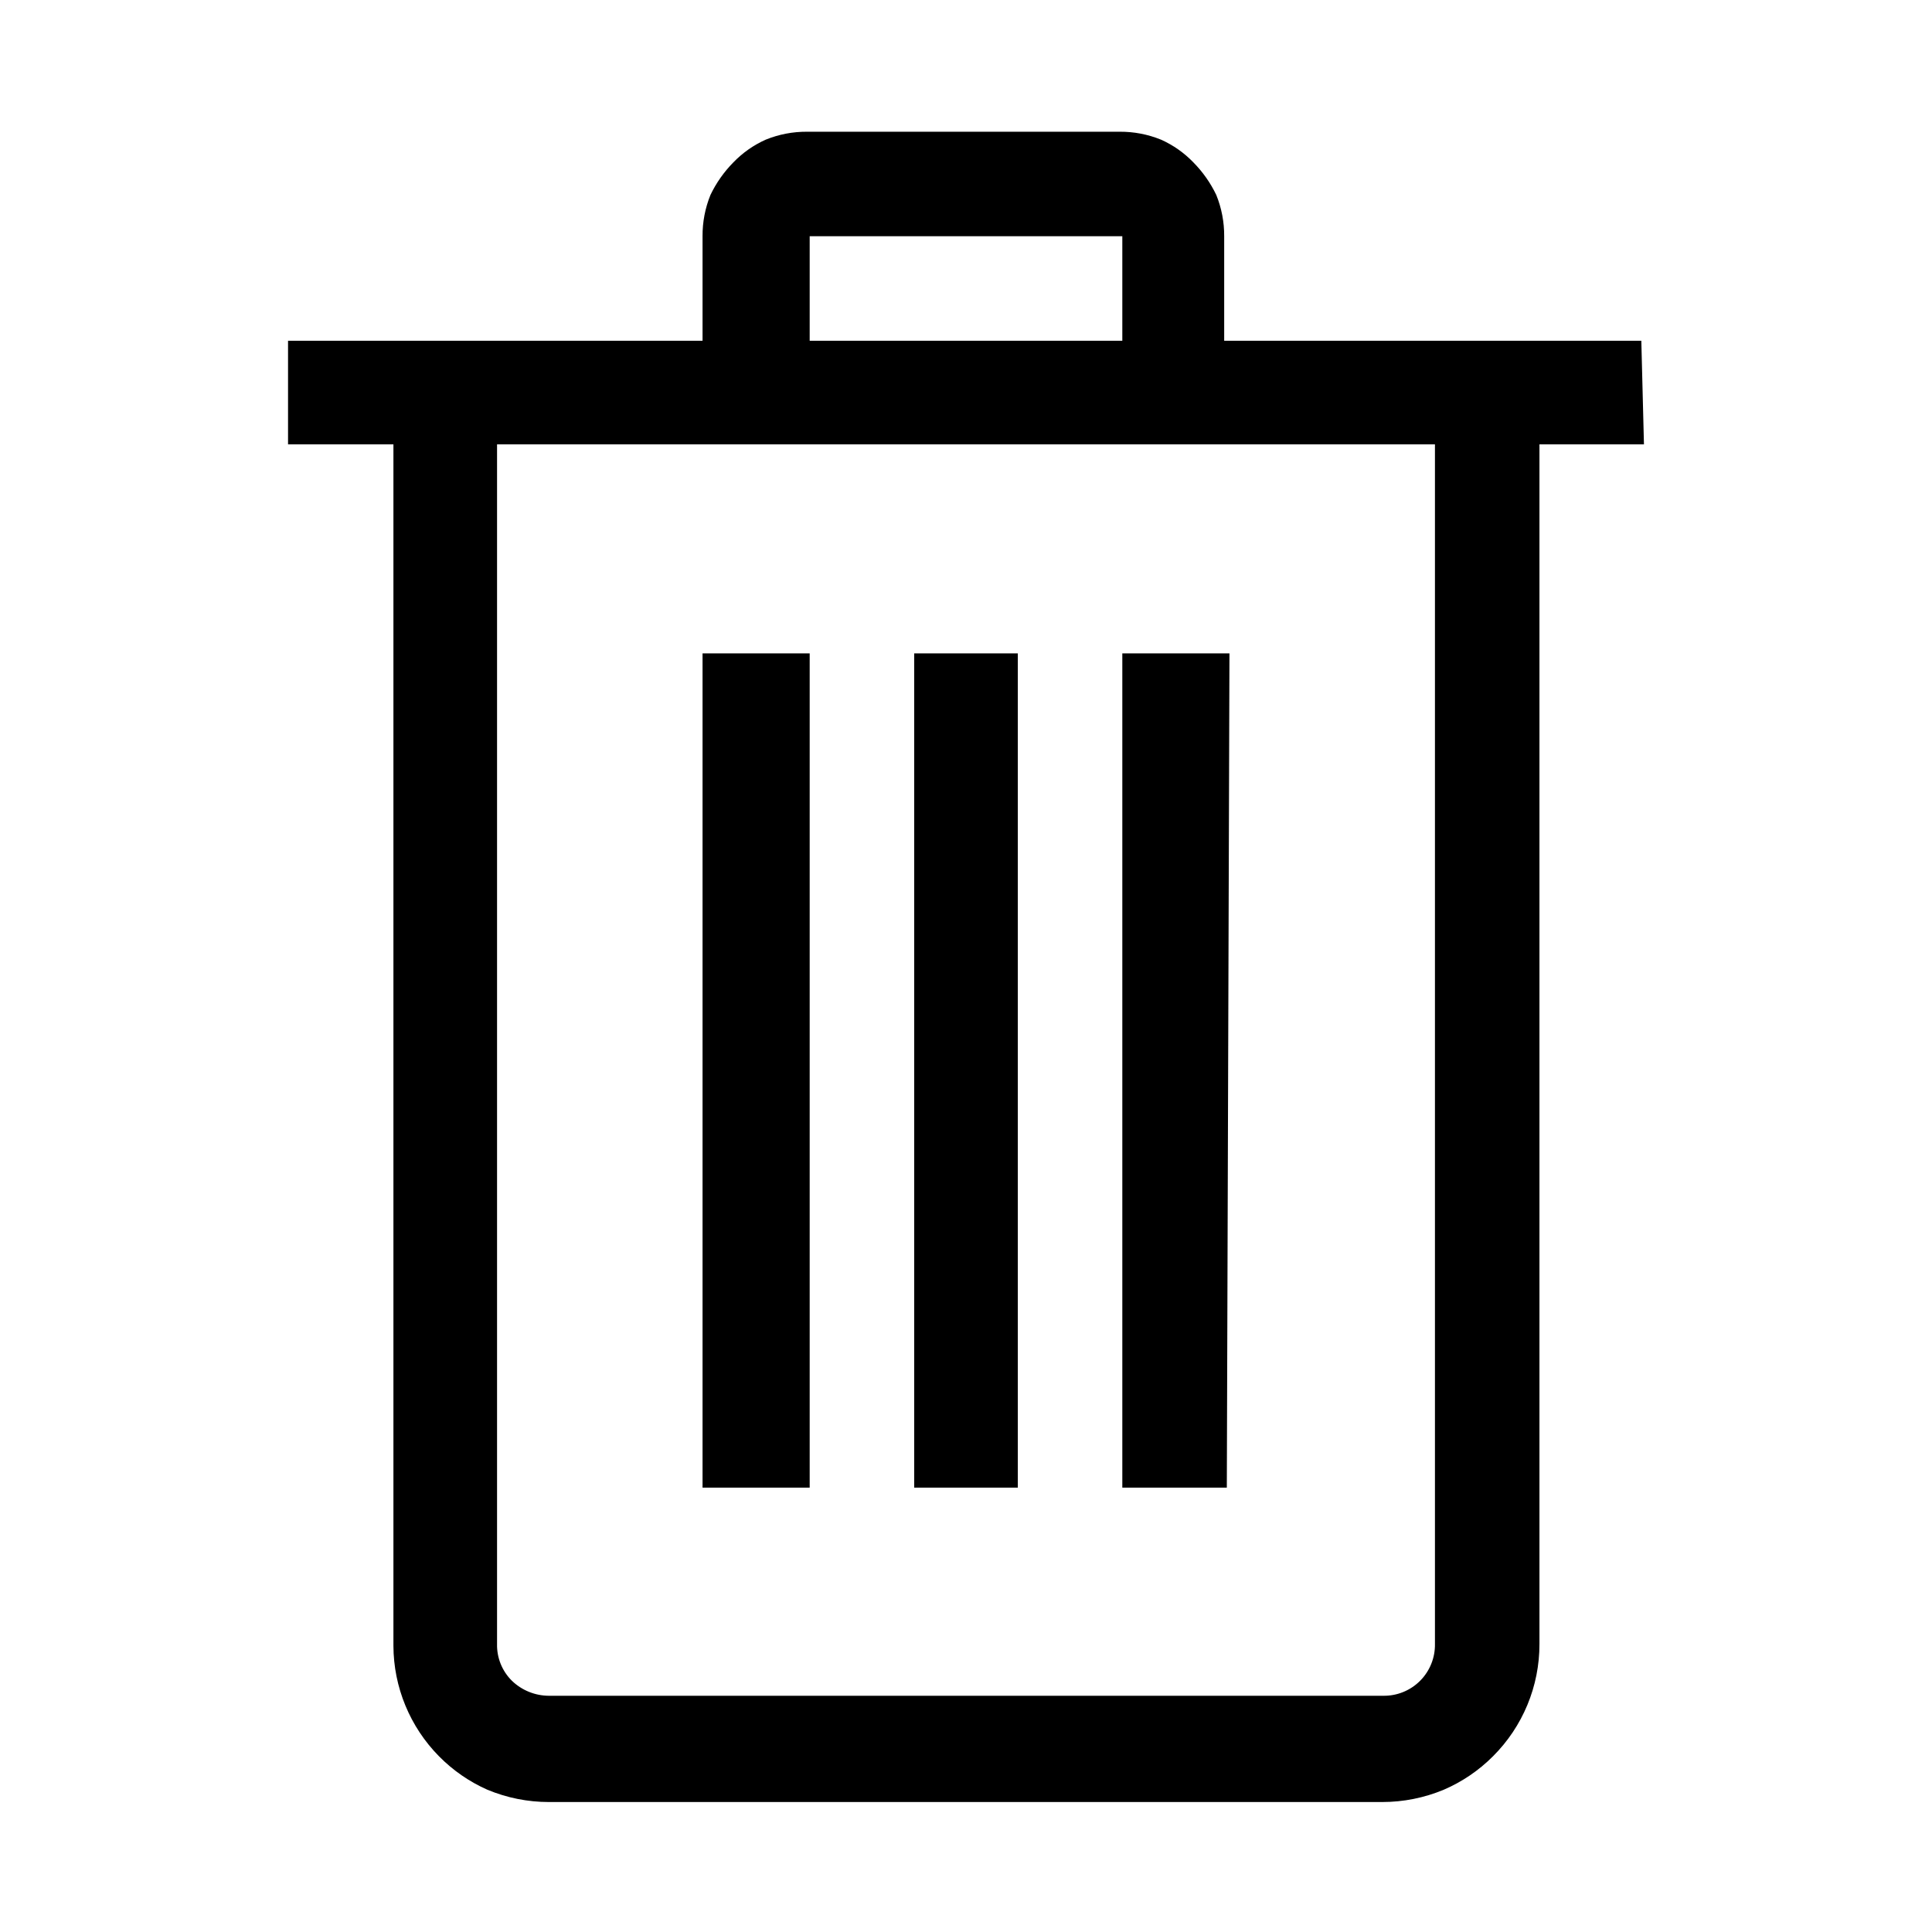
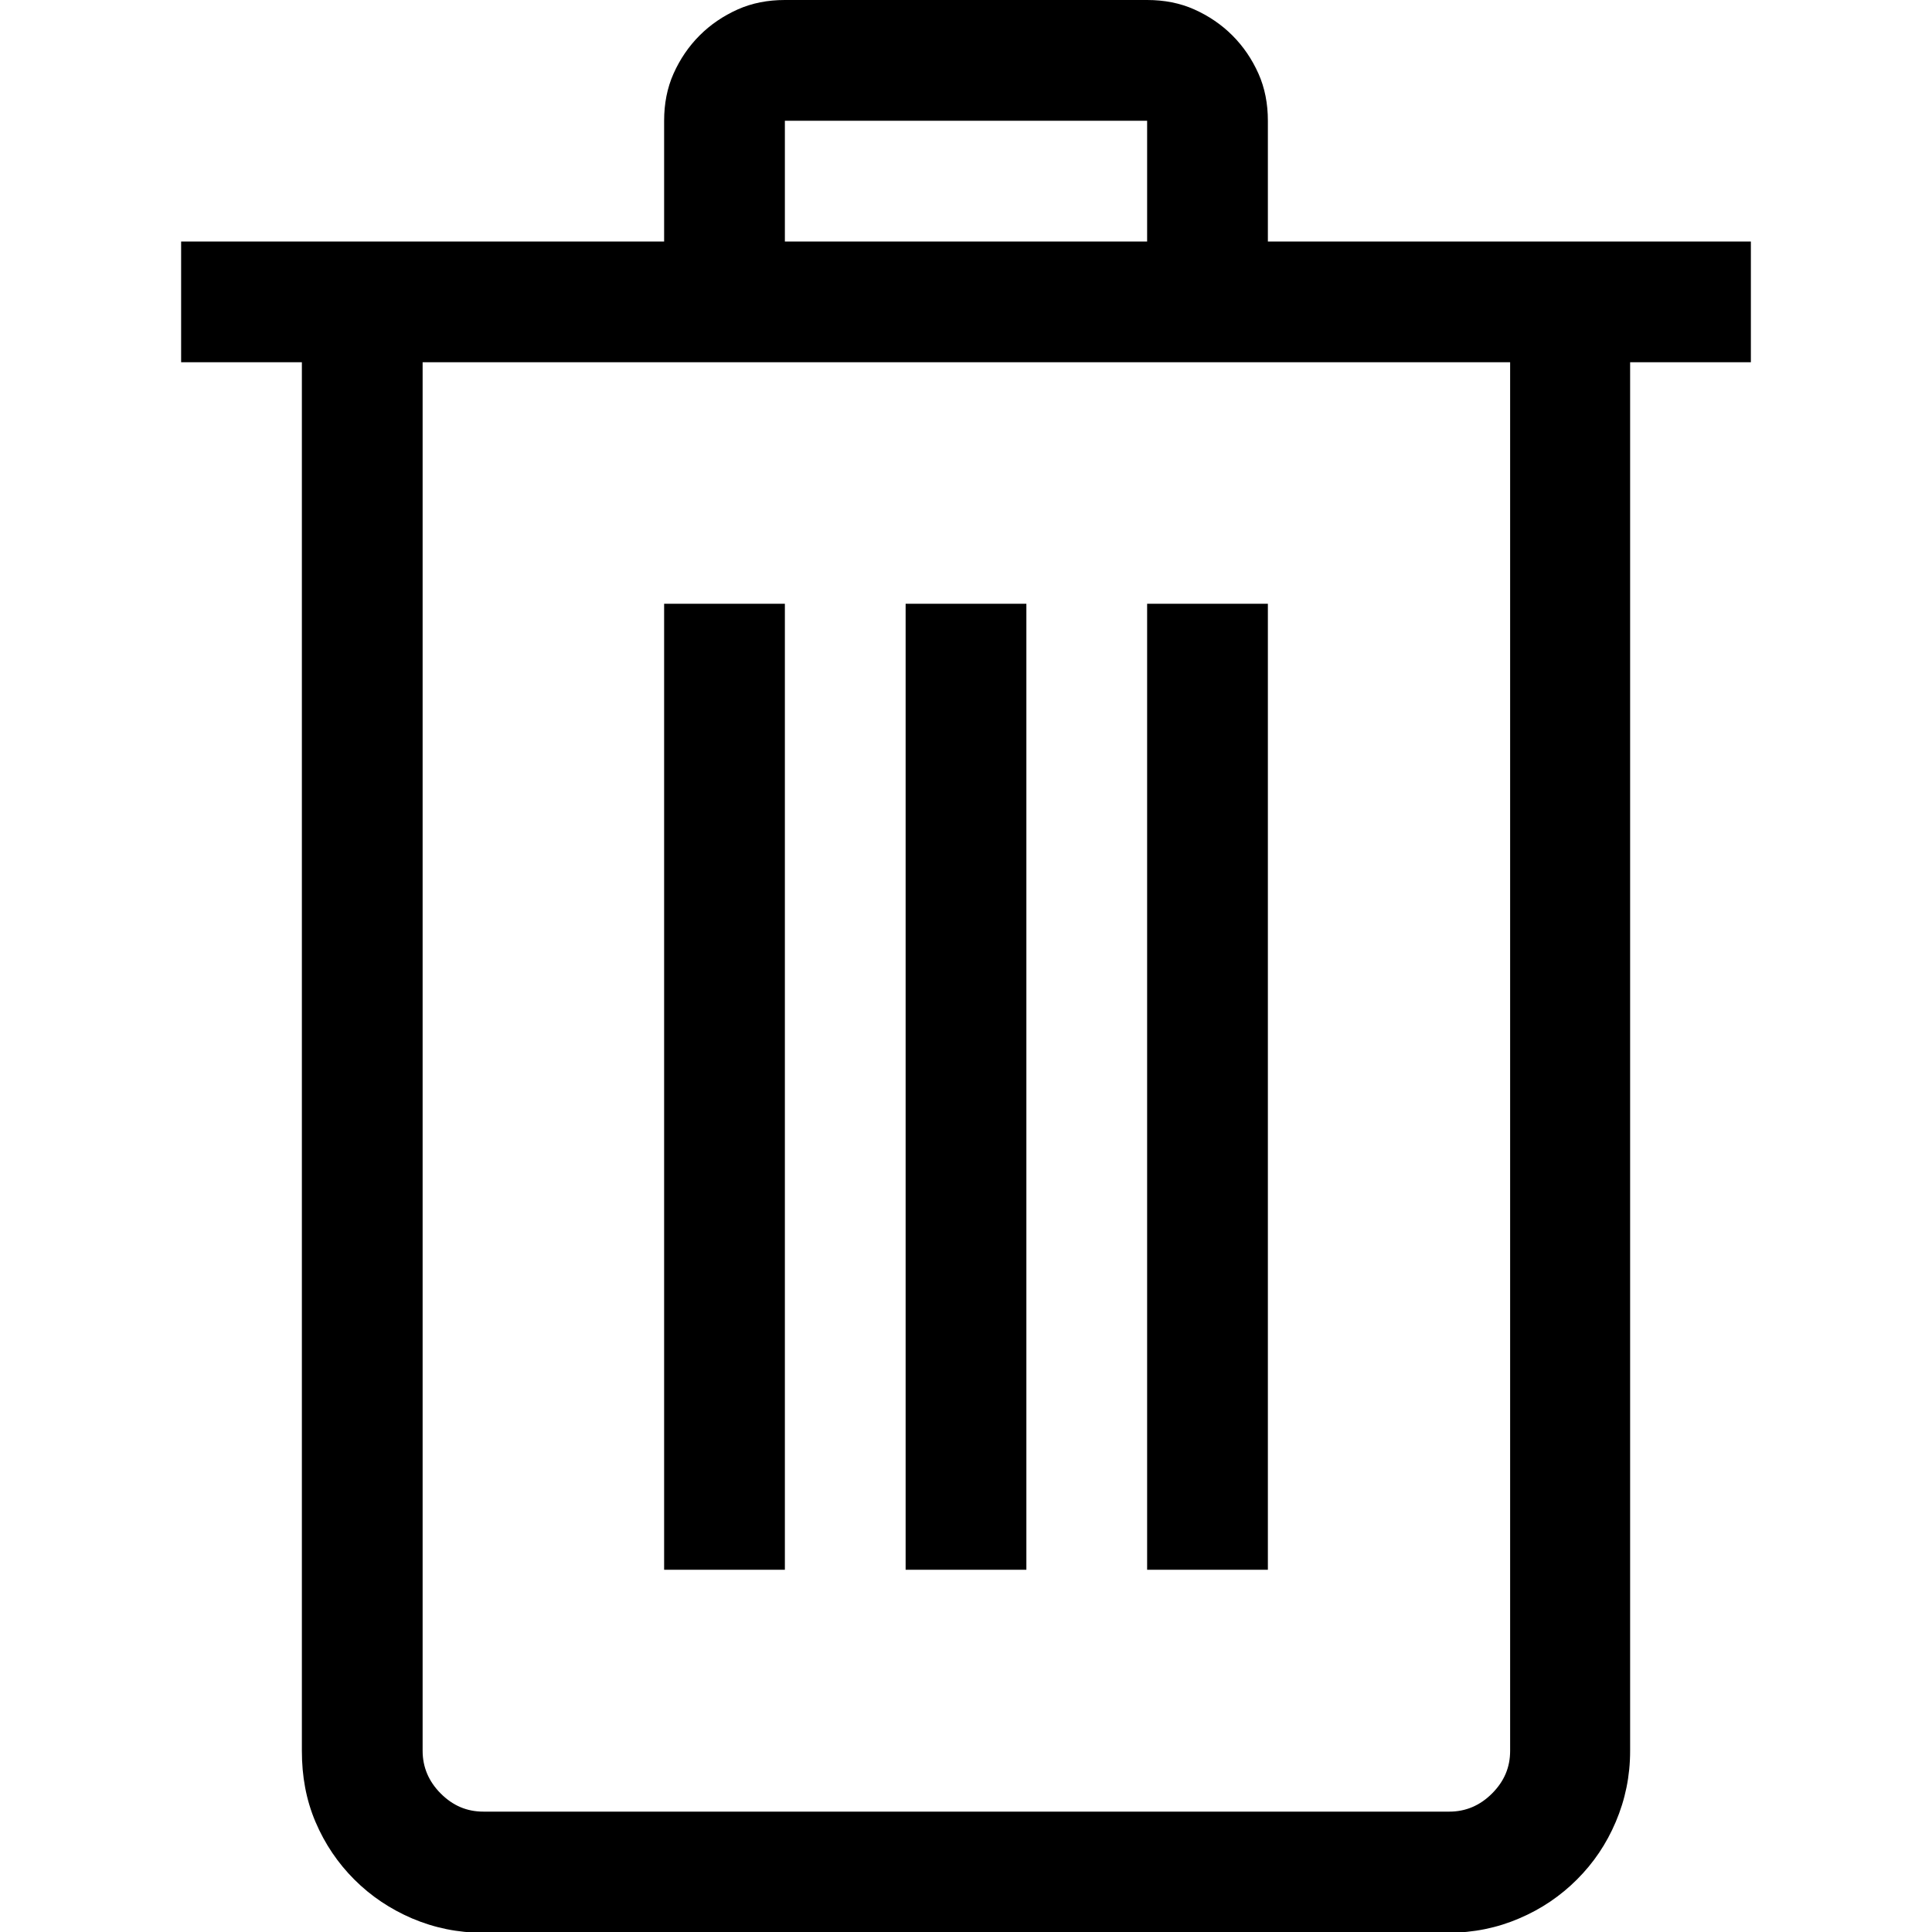
- <svg xmlns="http://www.w3.org/2000/svg" viewBox="0 0 22 22">
-   <defs>
-     <style>.cls-1{fill:none;}</style>
-   </defs>
-   <g id="Слой_2" data-name="Слой 2">
-     <g id="Слой_1-2" data-name="Слой 1">
-       <rect id="canvas_background" data-name="canvas background" class="cls-1" width="22" height="22" />
-       <path d="M18.72,5.06H17.53V18.72A1.8,1.8,0,0,1,17,20a1.79,1.79,0,0,1-.56.38,1.82,1.82,0,0,1-.7.14H6.25a1.82,1.82,0,0,1-.7-.14A1.79,1.79,0,0,1,5,20a1.8,1.8,0,0,1-.52-1.26V5.06H3.28V3.88H8V2.69a1.23,1.23,0,0,1,.09-.47,1.37,1.37,0,0,1,.26-.37,1.18,1.18,0,0,1,.37-.26,1.23,1.23,0,0,1,.47-.09h3.56a1.23,1.23,0,0,1,.47.09,1.18,1.18,0,0,1,.37.26,1.37,1.37,0,0,1,.26.37,1.23,1.23,0,0,1,.09.47V3.88h4.75Zm-2.38,0H5.66V18.72a.57.57,0,0,0,.17.42.61.61,0,0,0,.42.17h9.5a.58.58,0,0,0,.59-.59ZM9.22,16.94H8V7.44H9.22Zm0-13.06h3.56V2.69H9.22Zm2.37,13.06H10.41V7.44h1.18Zm2.38,0H12.78V7.44H14Z" />
-     </g>
+ <svg xmlns="http://www.w3.org/2000/svg" version="1.1" id="Слой_1" x="0px" y="0px" viewBox="0 0 512 512" style="enable-background:new 0 0 512 512;" xml:space="preserve">
+   <style type="text/css">
+ 	.st0{fill:none;}
+ </style>
+   <g>
+     <rect id="canvas_background_129_" class="st0" width="512" height="512" />
+     <path d="M464,96h-32v368c0,6.7-1.3,12.9-3.8,18.8s-5.9,10.9-10.3,15.3c-4.3,4.3-9.4,7.8-15.3,10.3c-5.8,2.5-12.1,3.8-18.8,3.8H128   c-6.7,0-12.9-1.3-18.8-3.8c-5.8-2.5-10.9-5.9-15.3-10.3c-4.3-4.3-7.8-9.4-10.3-15.3S80,470.7,80,464V96H48V64h128V32   c0-4.5,0.8-8.7,2.5-12.5s4-7.2,6.9-10.1s6.3-5.2,10.1-6.9S203.5,0,208,0h96c4.5,0,8.7,0.8,12.5,2.5s7.2,4,10.1,6.9   s5.2,6.3,6.9,10.1c1.7,3.8,2.5,8,2.5,12.5v32h128V96z M400,96H112v368c0,4.3,1.6,8.1,4.8,11.3c3.2,3.2,6.9,4.8,11.3,4.8h256   c4.3,0,8.1-1.6,11.3-4.8c3.2-3.2,4.8-6.9,4.8-11.3V96H400z M208,416h-32V160h32V416z M208,64h96V32h-96V64z M272,416h-32V160h32   V416z M336,416h-32V160h32V416z" />
  </g>
</svg>
